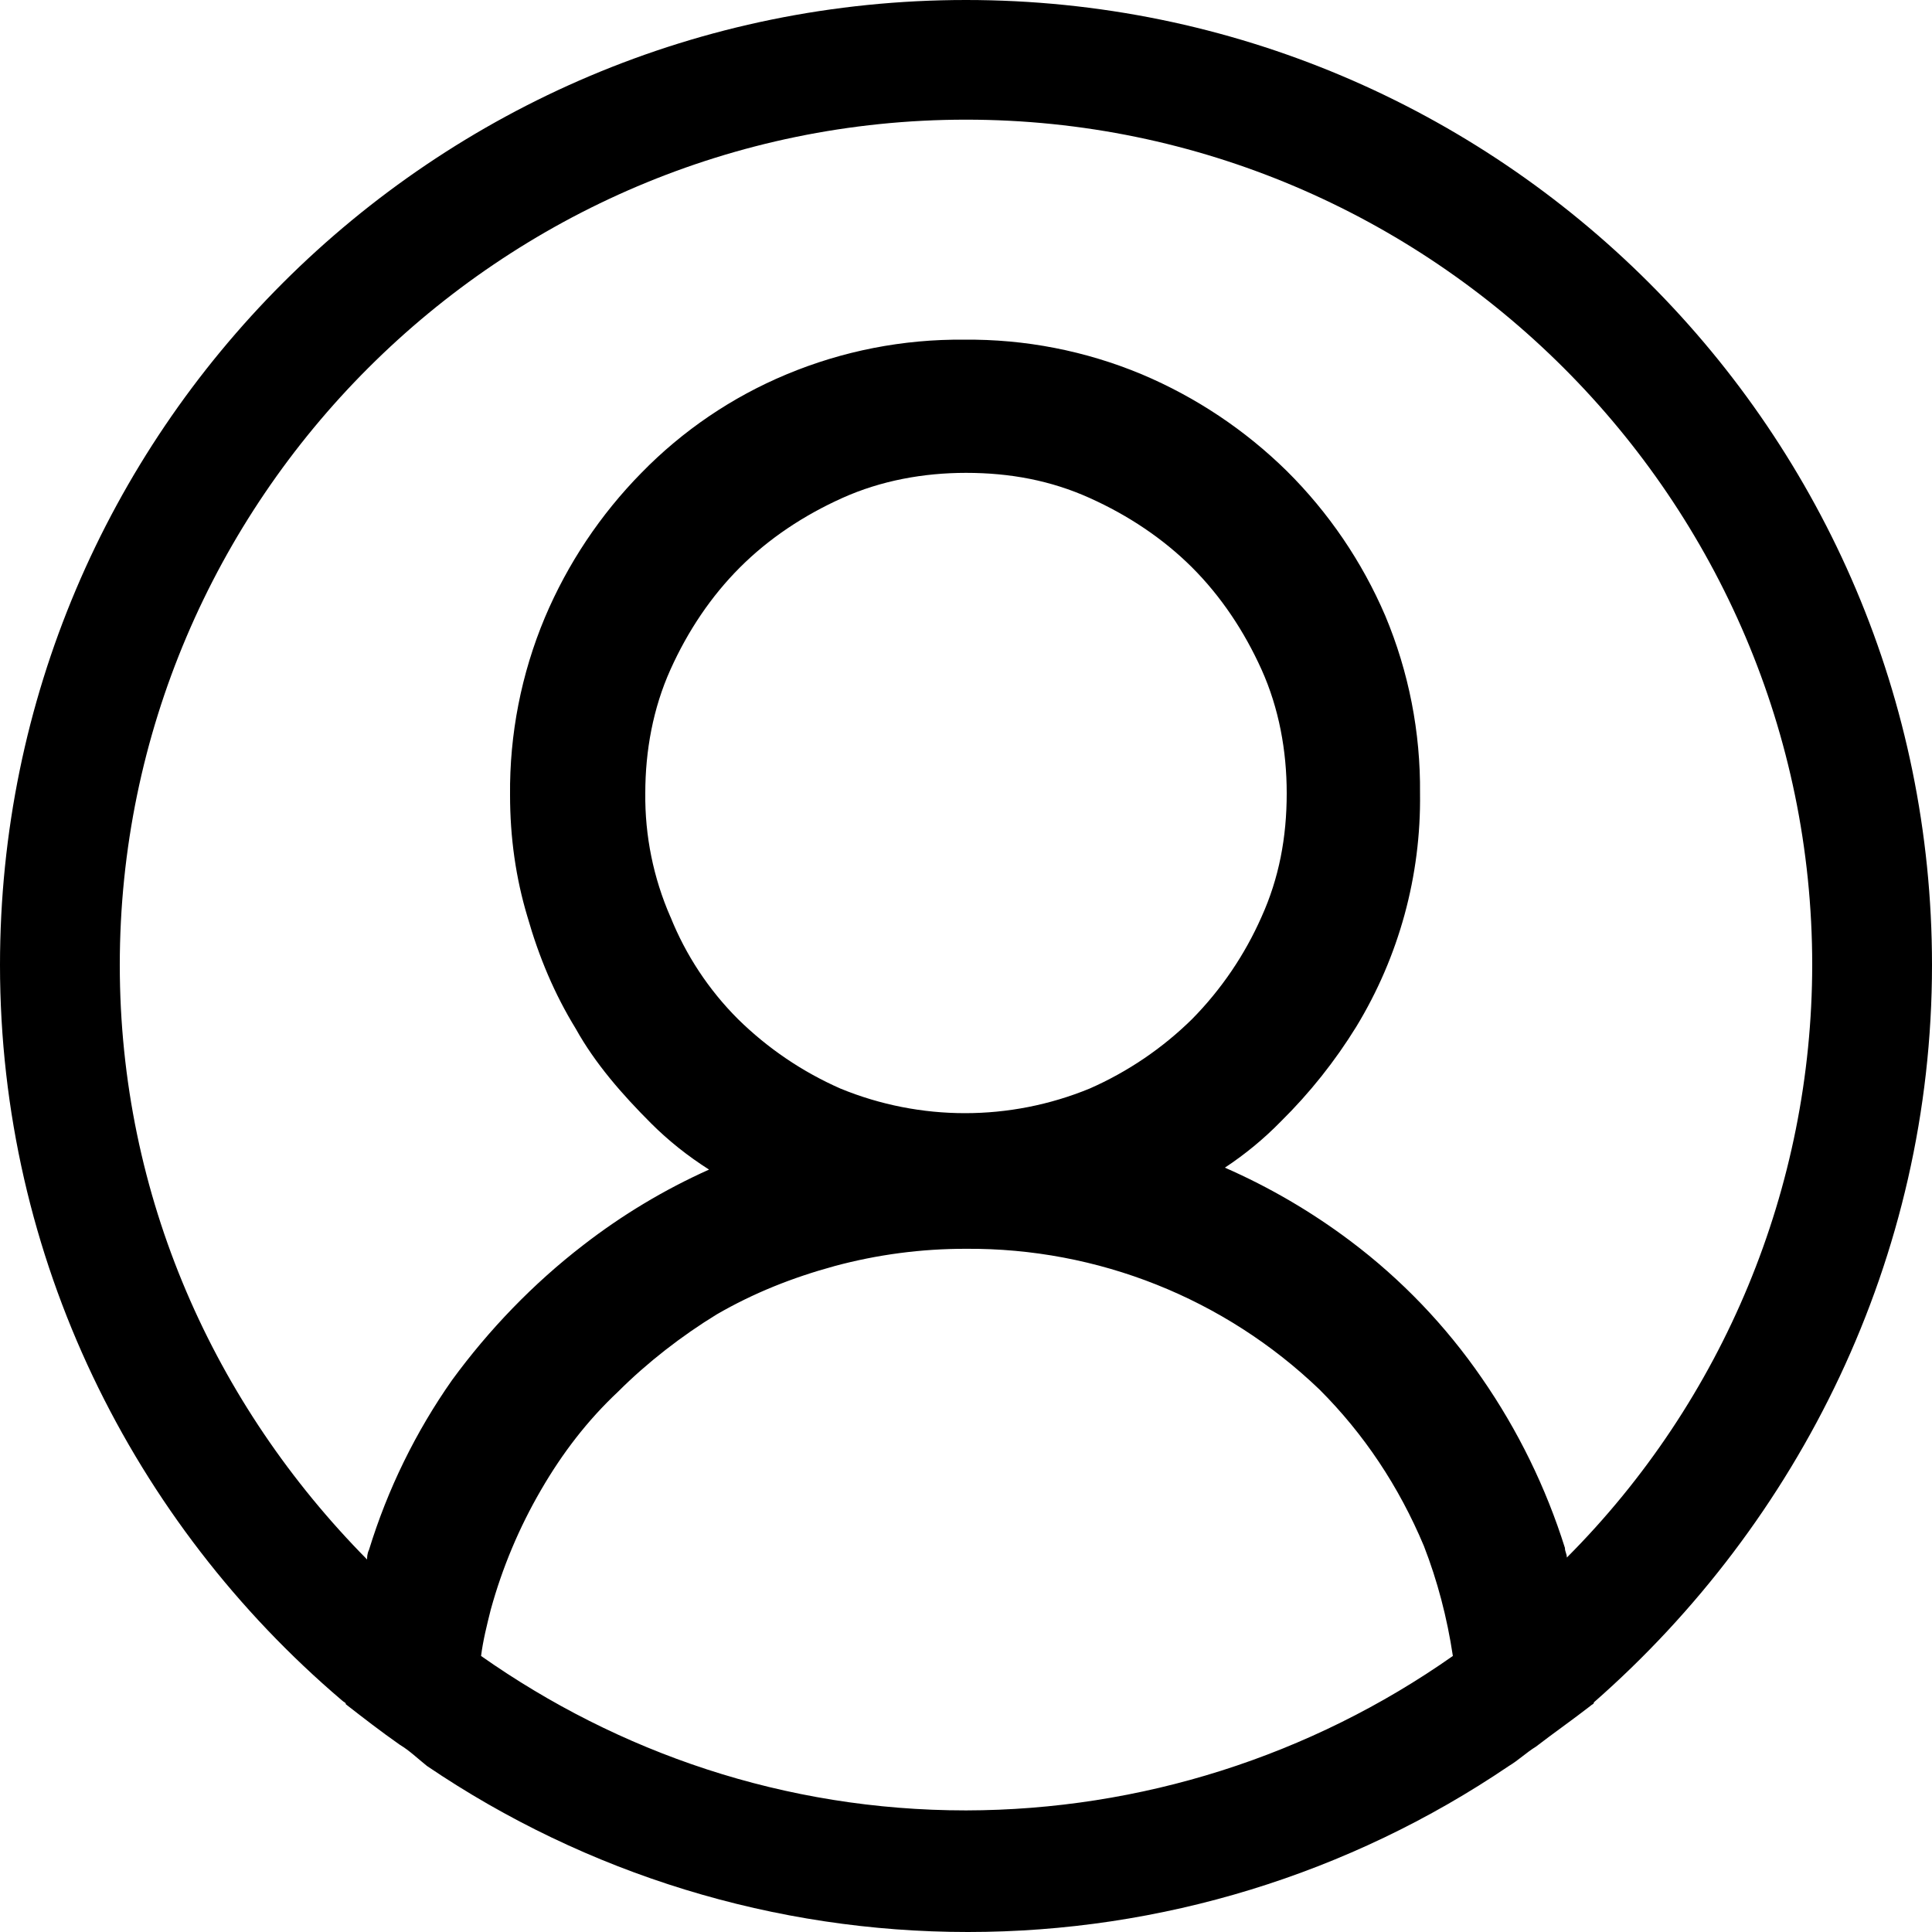
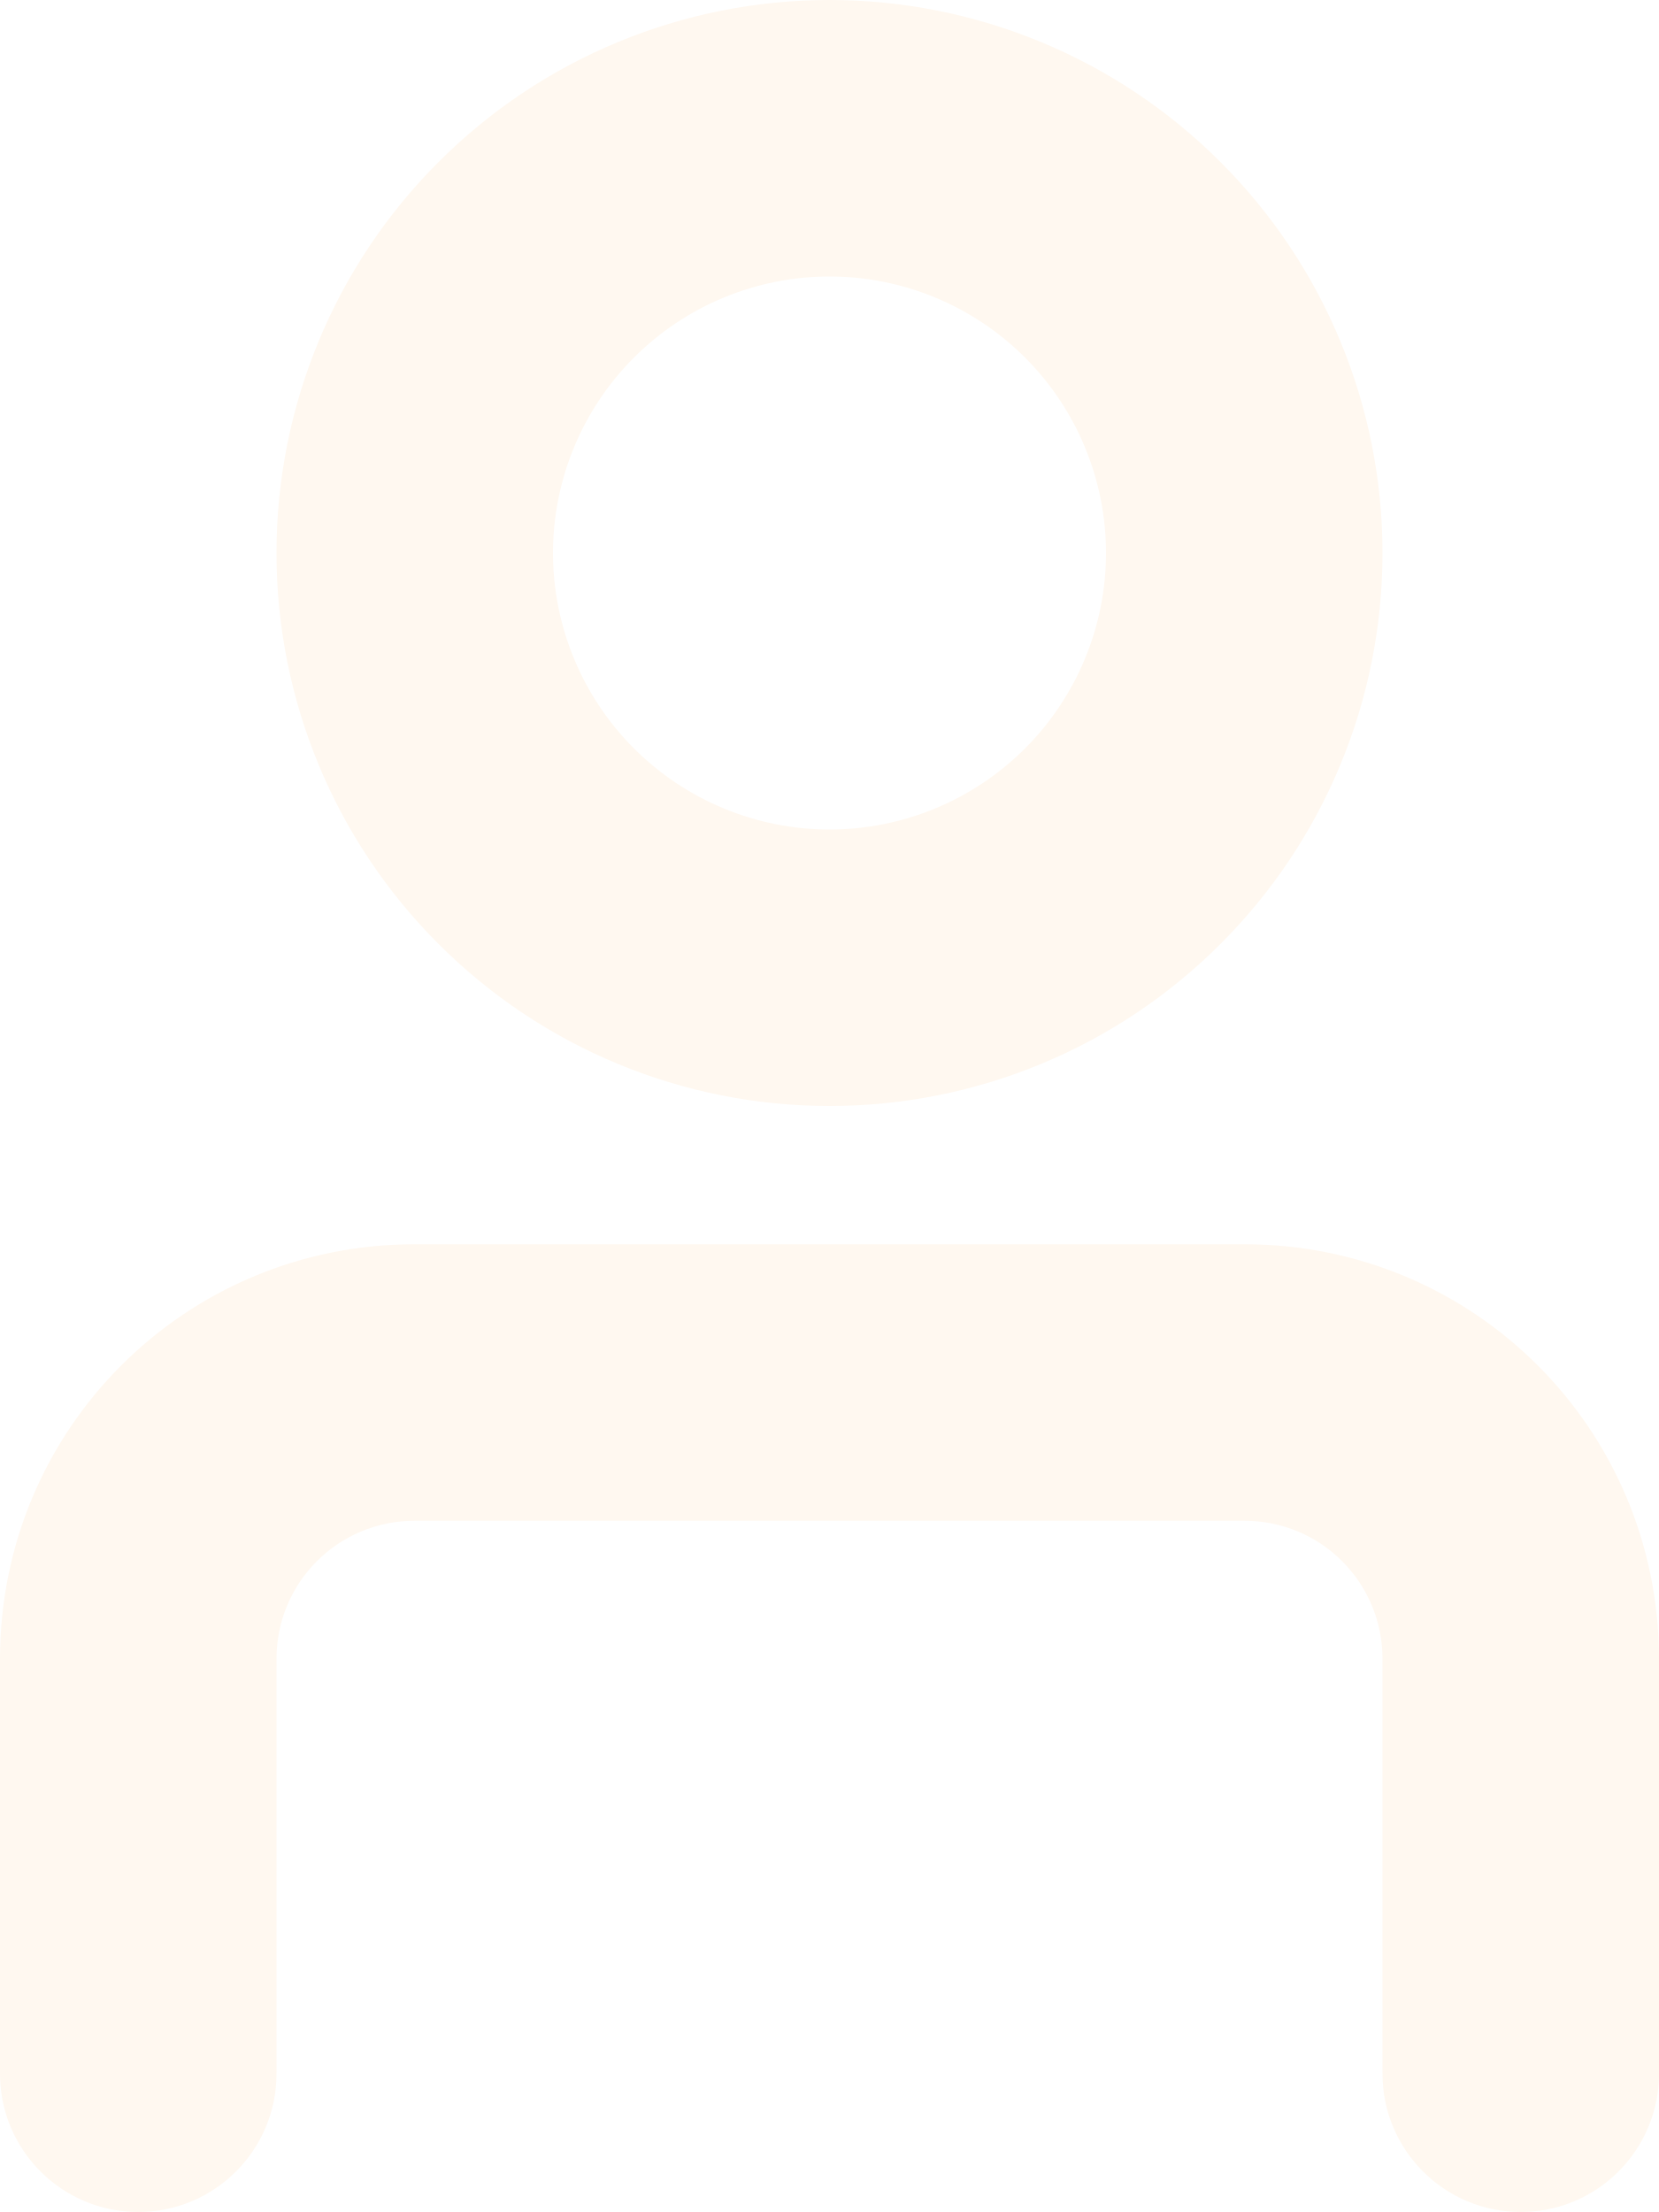
- <svg xmlns="http://www.w3.org/2000/svg" width="48px" height="48px" viewBox="0 0 16 16" fill="currentColor">
-   <path d="M16 7.992C16 3.58 12.416 0 8 0S0 3.58 0 7.992c0 2.43 1.104 4.62 2.832 6.09.016.016.032.016.032.032.144.112.288.224.448.336.08.048.144.111.224.175A7.98 7.98 0 0 0 8.016 16a7.98 7.98 0 0 0 4.48-1.375c.08-.048.144-.111.224-.16.144-.111.304-.223.448-.335.016-.016.032-.016.032-.032 1.696-1.487 2.8-3.676 2.8-6.106zm-8 7.001c-1.504 0-2.88-.48-4.016-1.279.016-.128.048-.255.08-.383a4.17 4.17 0 0 1 .416-.991c.176-.304.384-.576.64-.816.24-.24.528-.463.816-.639.304-.176.624-.304.976-.4A4.15 4.15 0 0 1 8 10.342a4.185 4.185 0 0 1 2.928 1.166c.368.368.656.8.864 1.295.112.288.192.592.24.911A7.03 7.03 0 0 1 8 14.993zm-2.448-7.4a2.49 2.49 0 0 1-.208-1.024c0-.351.064-.703.208-1.023.144-.32.336-.607.576-.847.24-.24.528-.431.848-.575.32-.144.672-.208 1.024-.208.368 0 .704.064 1.024.208.32.144.608.336.848.575.24.24.432.528.576.847.144.32.208.672.208 1.023 0 .368-.064.704-.208 1.023a2.84 2.84 0 0 1-.576.848 2.84 2.84 0 0 1-.848.575 2.715 2.715 0 0 1-2.064 0 2.84 2.84 0 0 1-.848-.575 2.526 2.526 0 0 1-.56-.848zm7.424 5.306c0-.032-.016-.048-.016-.08a5.22 5.22 0 0 0-.688-1.406 4.883 4.883 0 0 0-1.088-1.135 5.207 5.207 0 0 0-1.04-.608 2.82 2.82 0 0 0 .464-.383 4.2 4.2 0 0 0 .624-.784 3.624 3.624 0 0 0 .528-1.934 3.71 3.71 0 0 0-.288-1.47 3.799 3.799 0 0 0-.816-1.199 3.845 3.845 0 0 0-1.2-.8 3.72 3.72 0 0 0-1.472-.287 3.72 3.72 0 0 0-1.472.288 3.631 3.631 0 0 0-1.2.815 3.84 3.84 0 0 0-.8 1.199 3.71 3.71 0 0 0-.288 1.47c0 .352.048.688.144 1.007.096.336.224.64.4.927.16.288.384.544.624.784.144.144.304.271.48.383a5.12 5.12 0 0 0-1.04.624c-.416.32-.784.703-1.088 1.119a4.999 4.999 0 0 0-.688 1.406c-.016.032-.016.064-.016.08C1.776 11.636.992 9.91.992 7.992.992 4.14 4.144.991 8 .991s7.008 3.149 7.008 7.001a6.96 6.96 0 0 1-2.032 4.907z" />
+ <svg xmlns="http://www.w3.org/2000/svg" width="12" height="16" viewBox="0 0 12 16" fill="none">
+   <path fill-rule="evenodd" clip-rule="evenodd" d="M12 15C12 15.552 11.552 16 11 16C10.448 16 10 15.552 10 15V12C10 11.446 9.554 11 9 11H3C2.446 11 2 11.446 2 12V15C2 15.552 1.552 16 1 16C0.448 16 0 15.552 0 15V12C0 10.338 1.338 9 3 9H9C10.662 9 12 10.338 12 12V15ZM8 4C8 4.53 7.789 5.039 7.414 5.414C7.039 5.789 6.53 6 6 6C5.47 6 4.961 5.789 4.586 5.414C4.211 5.039 4 4.53 4 4C4 3.47 4.211 2.961 4.586 2.586C4.961 2.211 5.47 2 6 2C6.53 2 7.039 2.211 7.414 2.586C7.789 2.961 8 3.47 8 4ZM10 4C10 5.061 9.579 6.078 8.828 6.828C8.078 7.579 7.061 8 6 8C4.939 8 3.922 7.579 3.172 6.828C2.421 6.078 2 5.061 2 4C2 2.939 2.421 1.922 3.172 1.172C3.922 0.421 4.939 0 6 0C7.061 0 8.078 0.421 8.828 1.172C9.579 1.922 10 2.939 10 4Z" fill="#FFF8F0" />
</svg>
